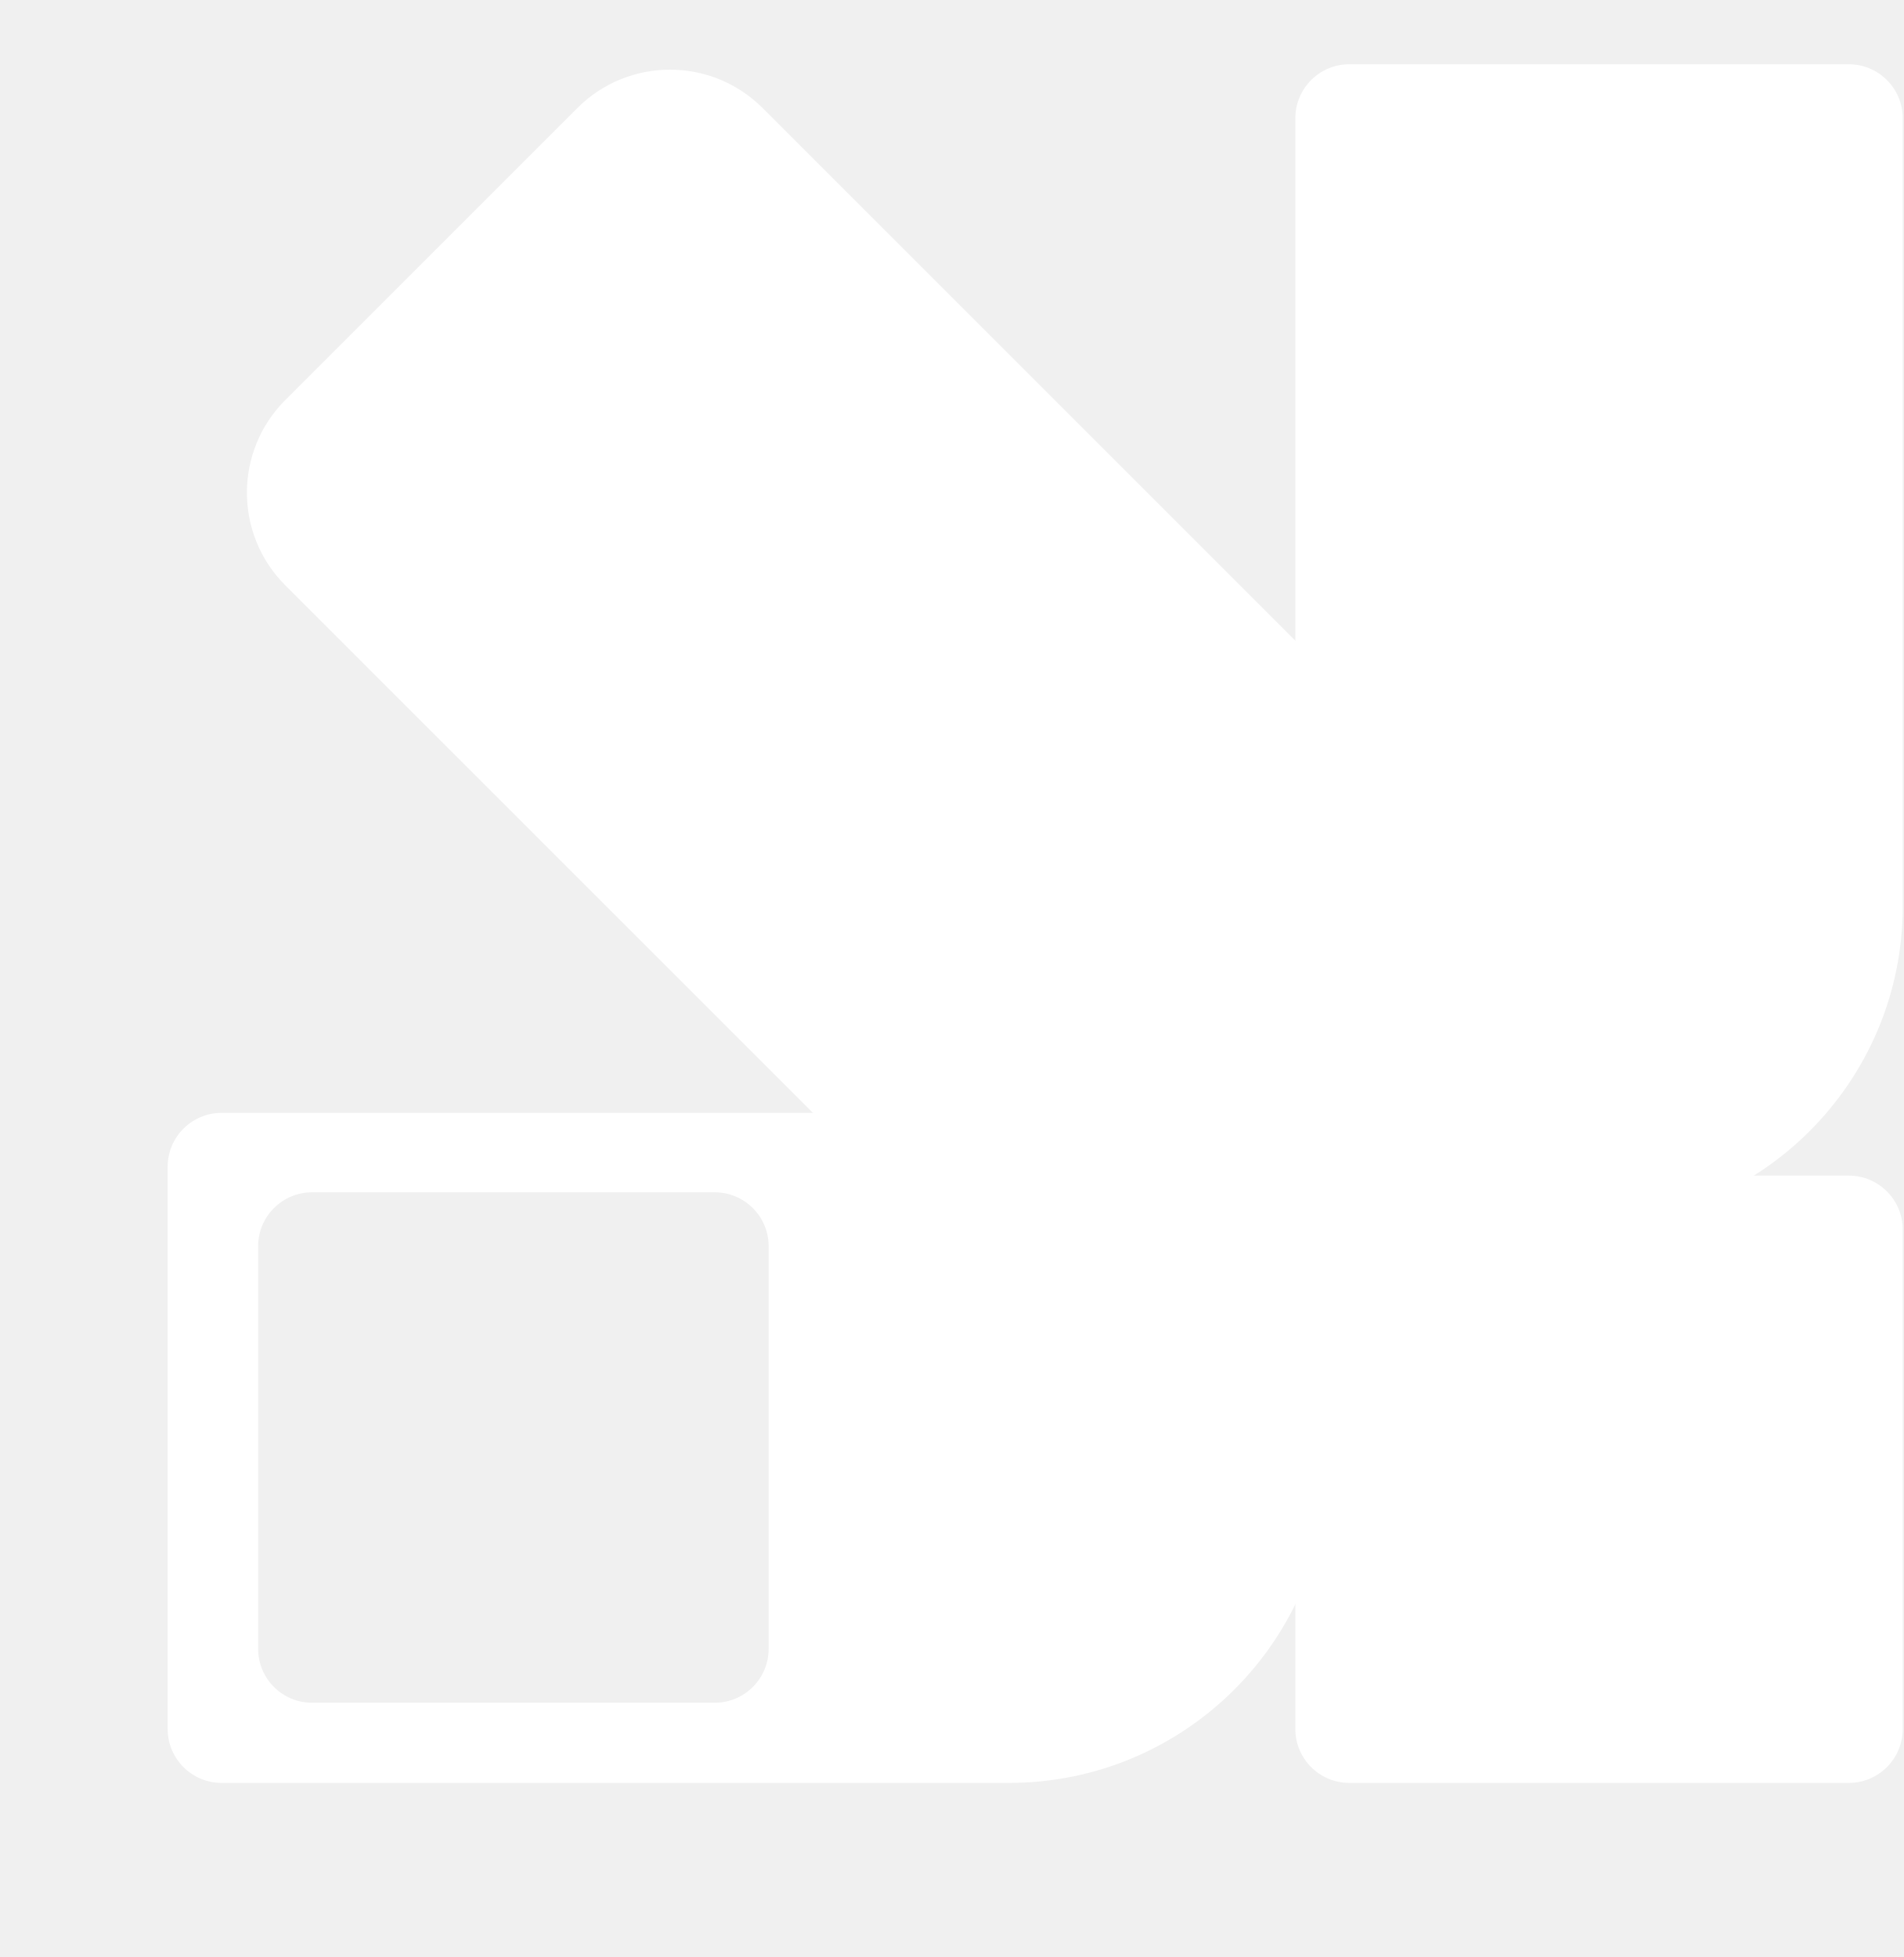
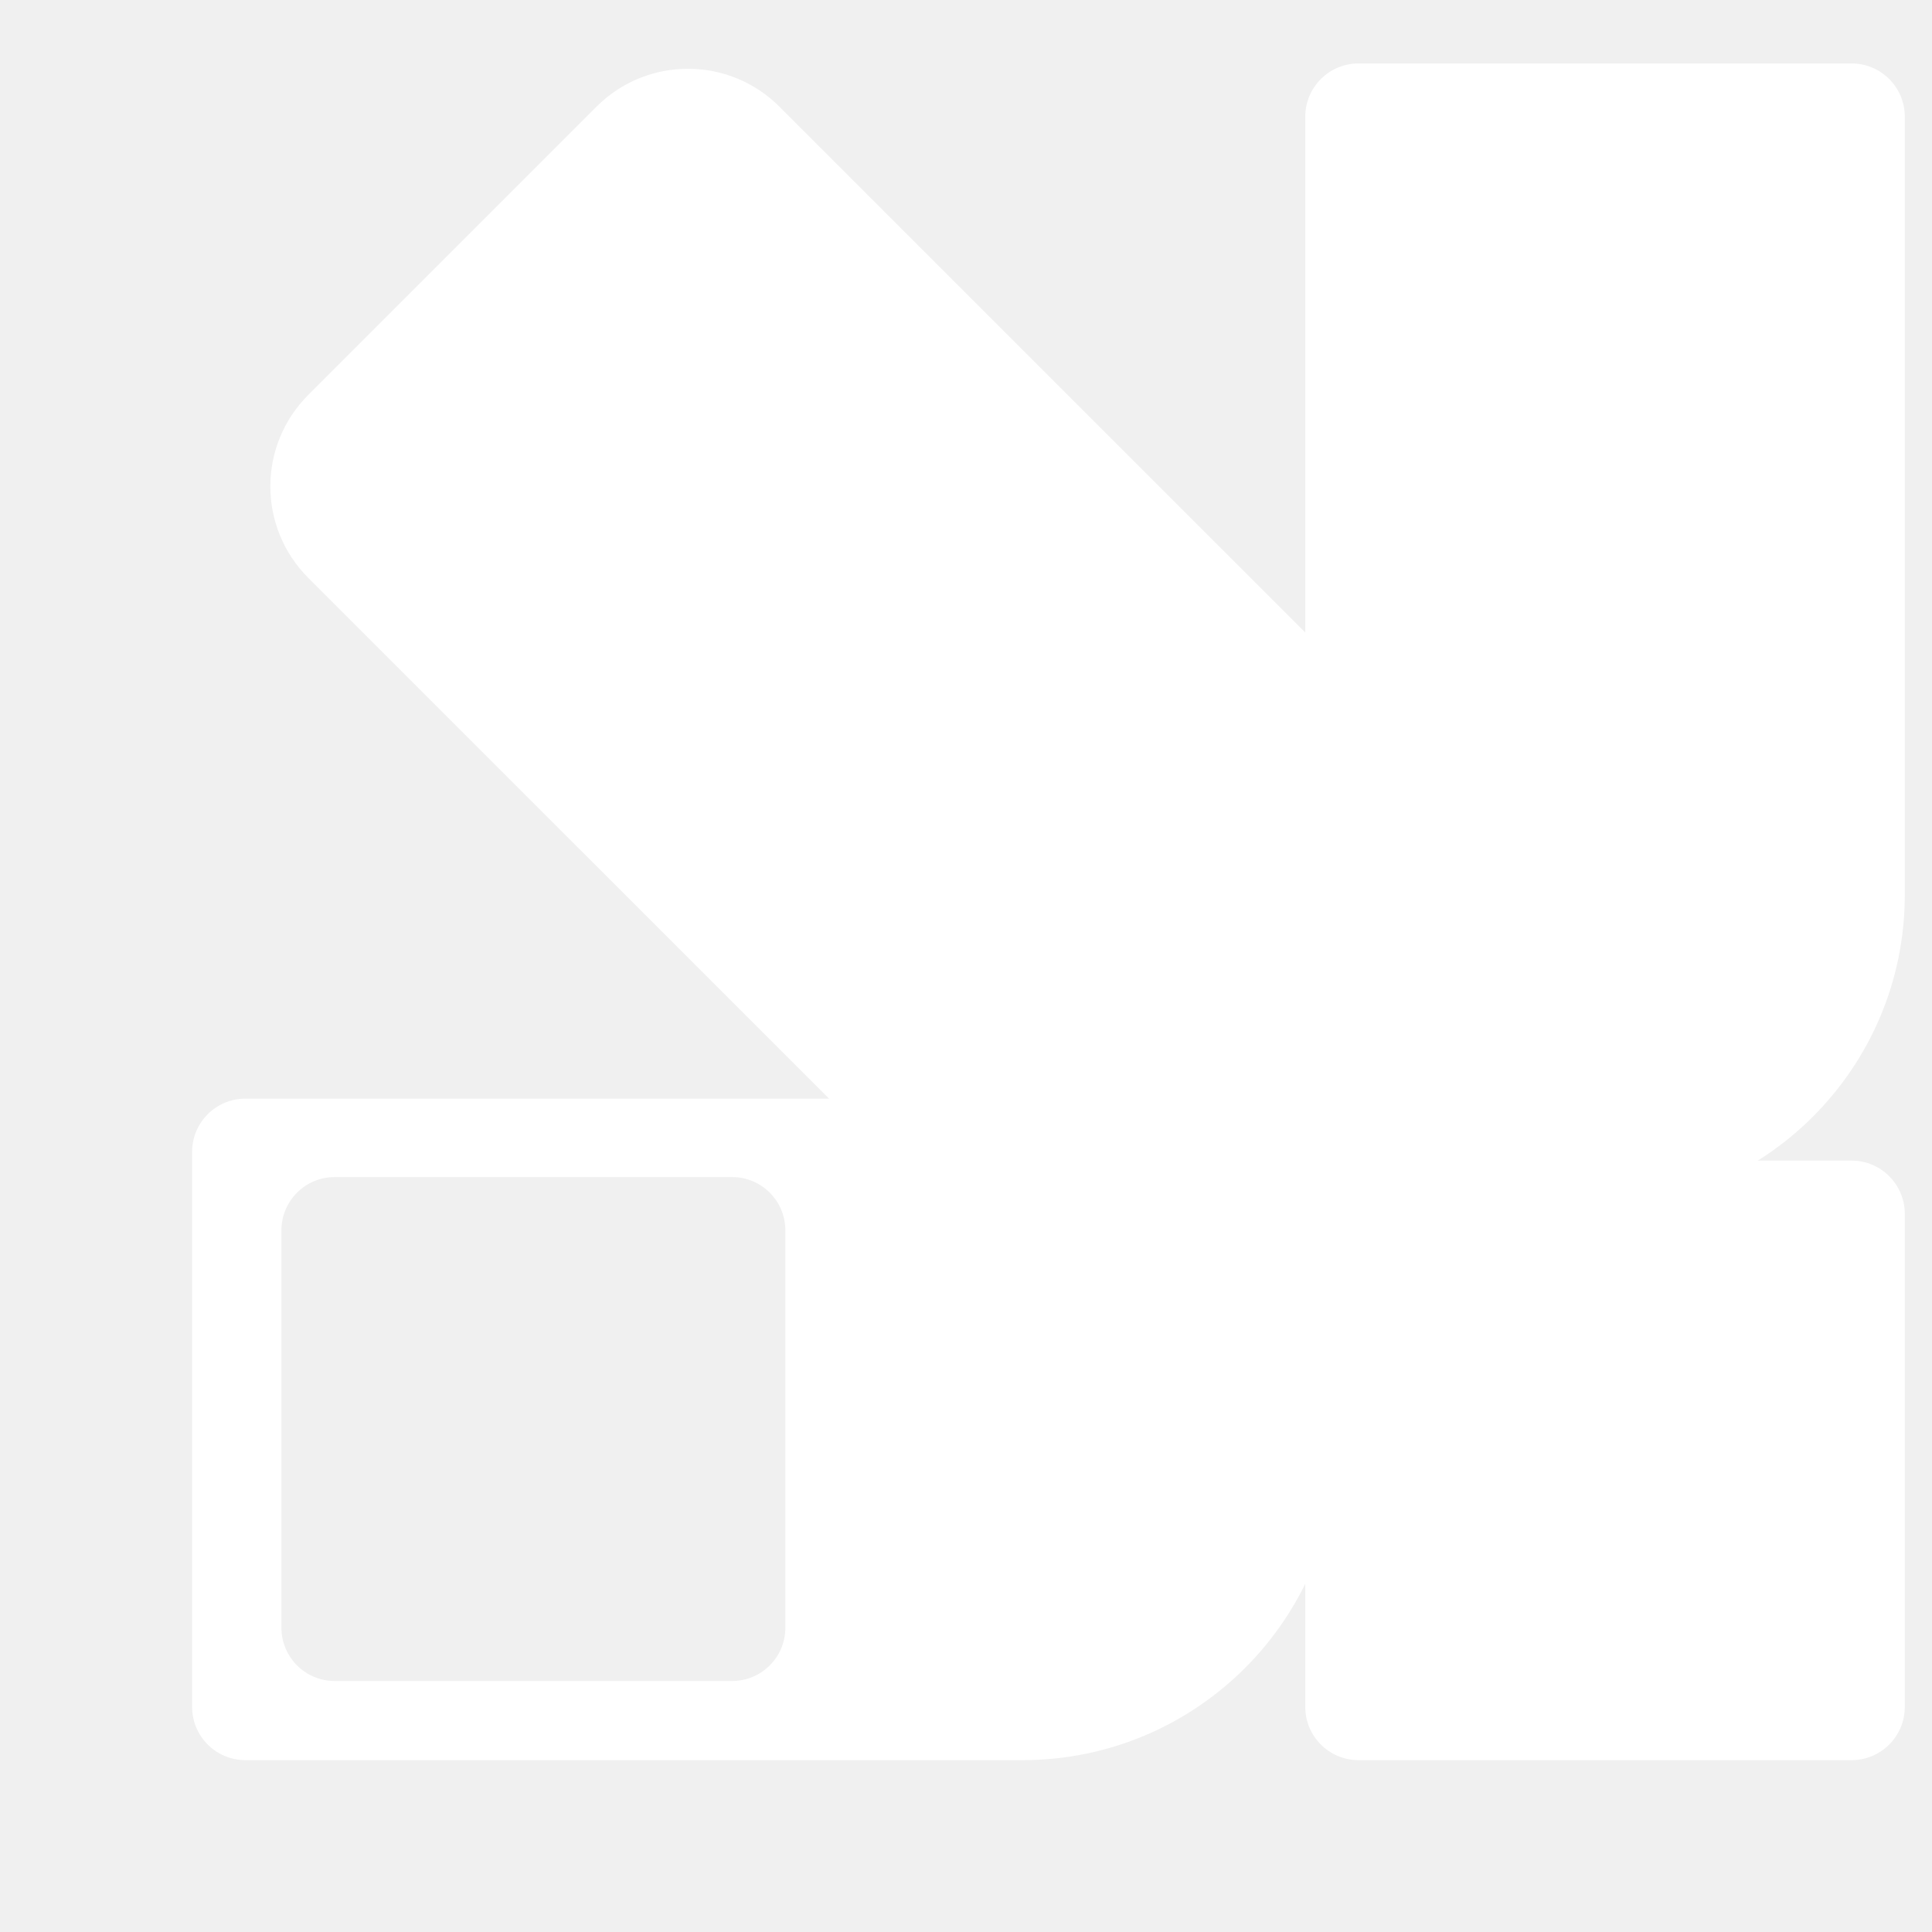
- <svg xmlns="http://www.w3.org/2000/svg" width="988" height="1016" fill="none" viewBox="0 0 988 1016">
+ <svg xmlns="http://www.w3.org/2000/svg" width="40" height="40" fill="none" viewBox="0 0 988 1016">
  <path fill="#fff" d="M959.698 610.336c15.464 0 28 12.536 28 28V897.62c0 15.464-12.536 28-28 28H700.413c-15.464 0-28-12.536-28-28V638.336c0-15.464 12.536-28 28-28h259.285Z" />
  <path fill="#fff" d="M959.698 33.366c15.464 0 28 12.536 28 28V470.56c0 91.127-73.873 165-165 165H700.413c-15.464 0-28-12.536-28-28V61.366c0-15.464 12.536-28 28-28h259.285Z" />
  <path fill="#fff" d="M299.701 56.086c26.556-26.556 69.612-26.556 96.167 0l451.935 451.932c26.556 26.556 26.556 69.611 0 96.167L696.188 755.799c-26.556 26.556-69.611 26.556-96.167 0L148.086 303.867c-26.556-26.556-26.556-69.611 0-96.167L299.701 56.086Z" />
  <path fill="#fff" fill-rule="evenodd" d="M115.033 577.757c-15.464 0-28 12.536-28 28V897.62c0 15.464 12.536 28 28 28h408.695c91.403 0 165.5-74.097 165.5-165.5V577.757H115.033ZM162 619c-15.464 0-28 12.536-28 28v209c0 15.464 12.536 28 28 28h209c15.464 0 28-12.536 28-28V647c0-15.464-12.536-28-28-28H162Z" clip-rule="evenodd" />
</svg>
